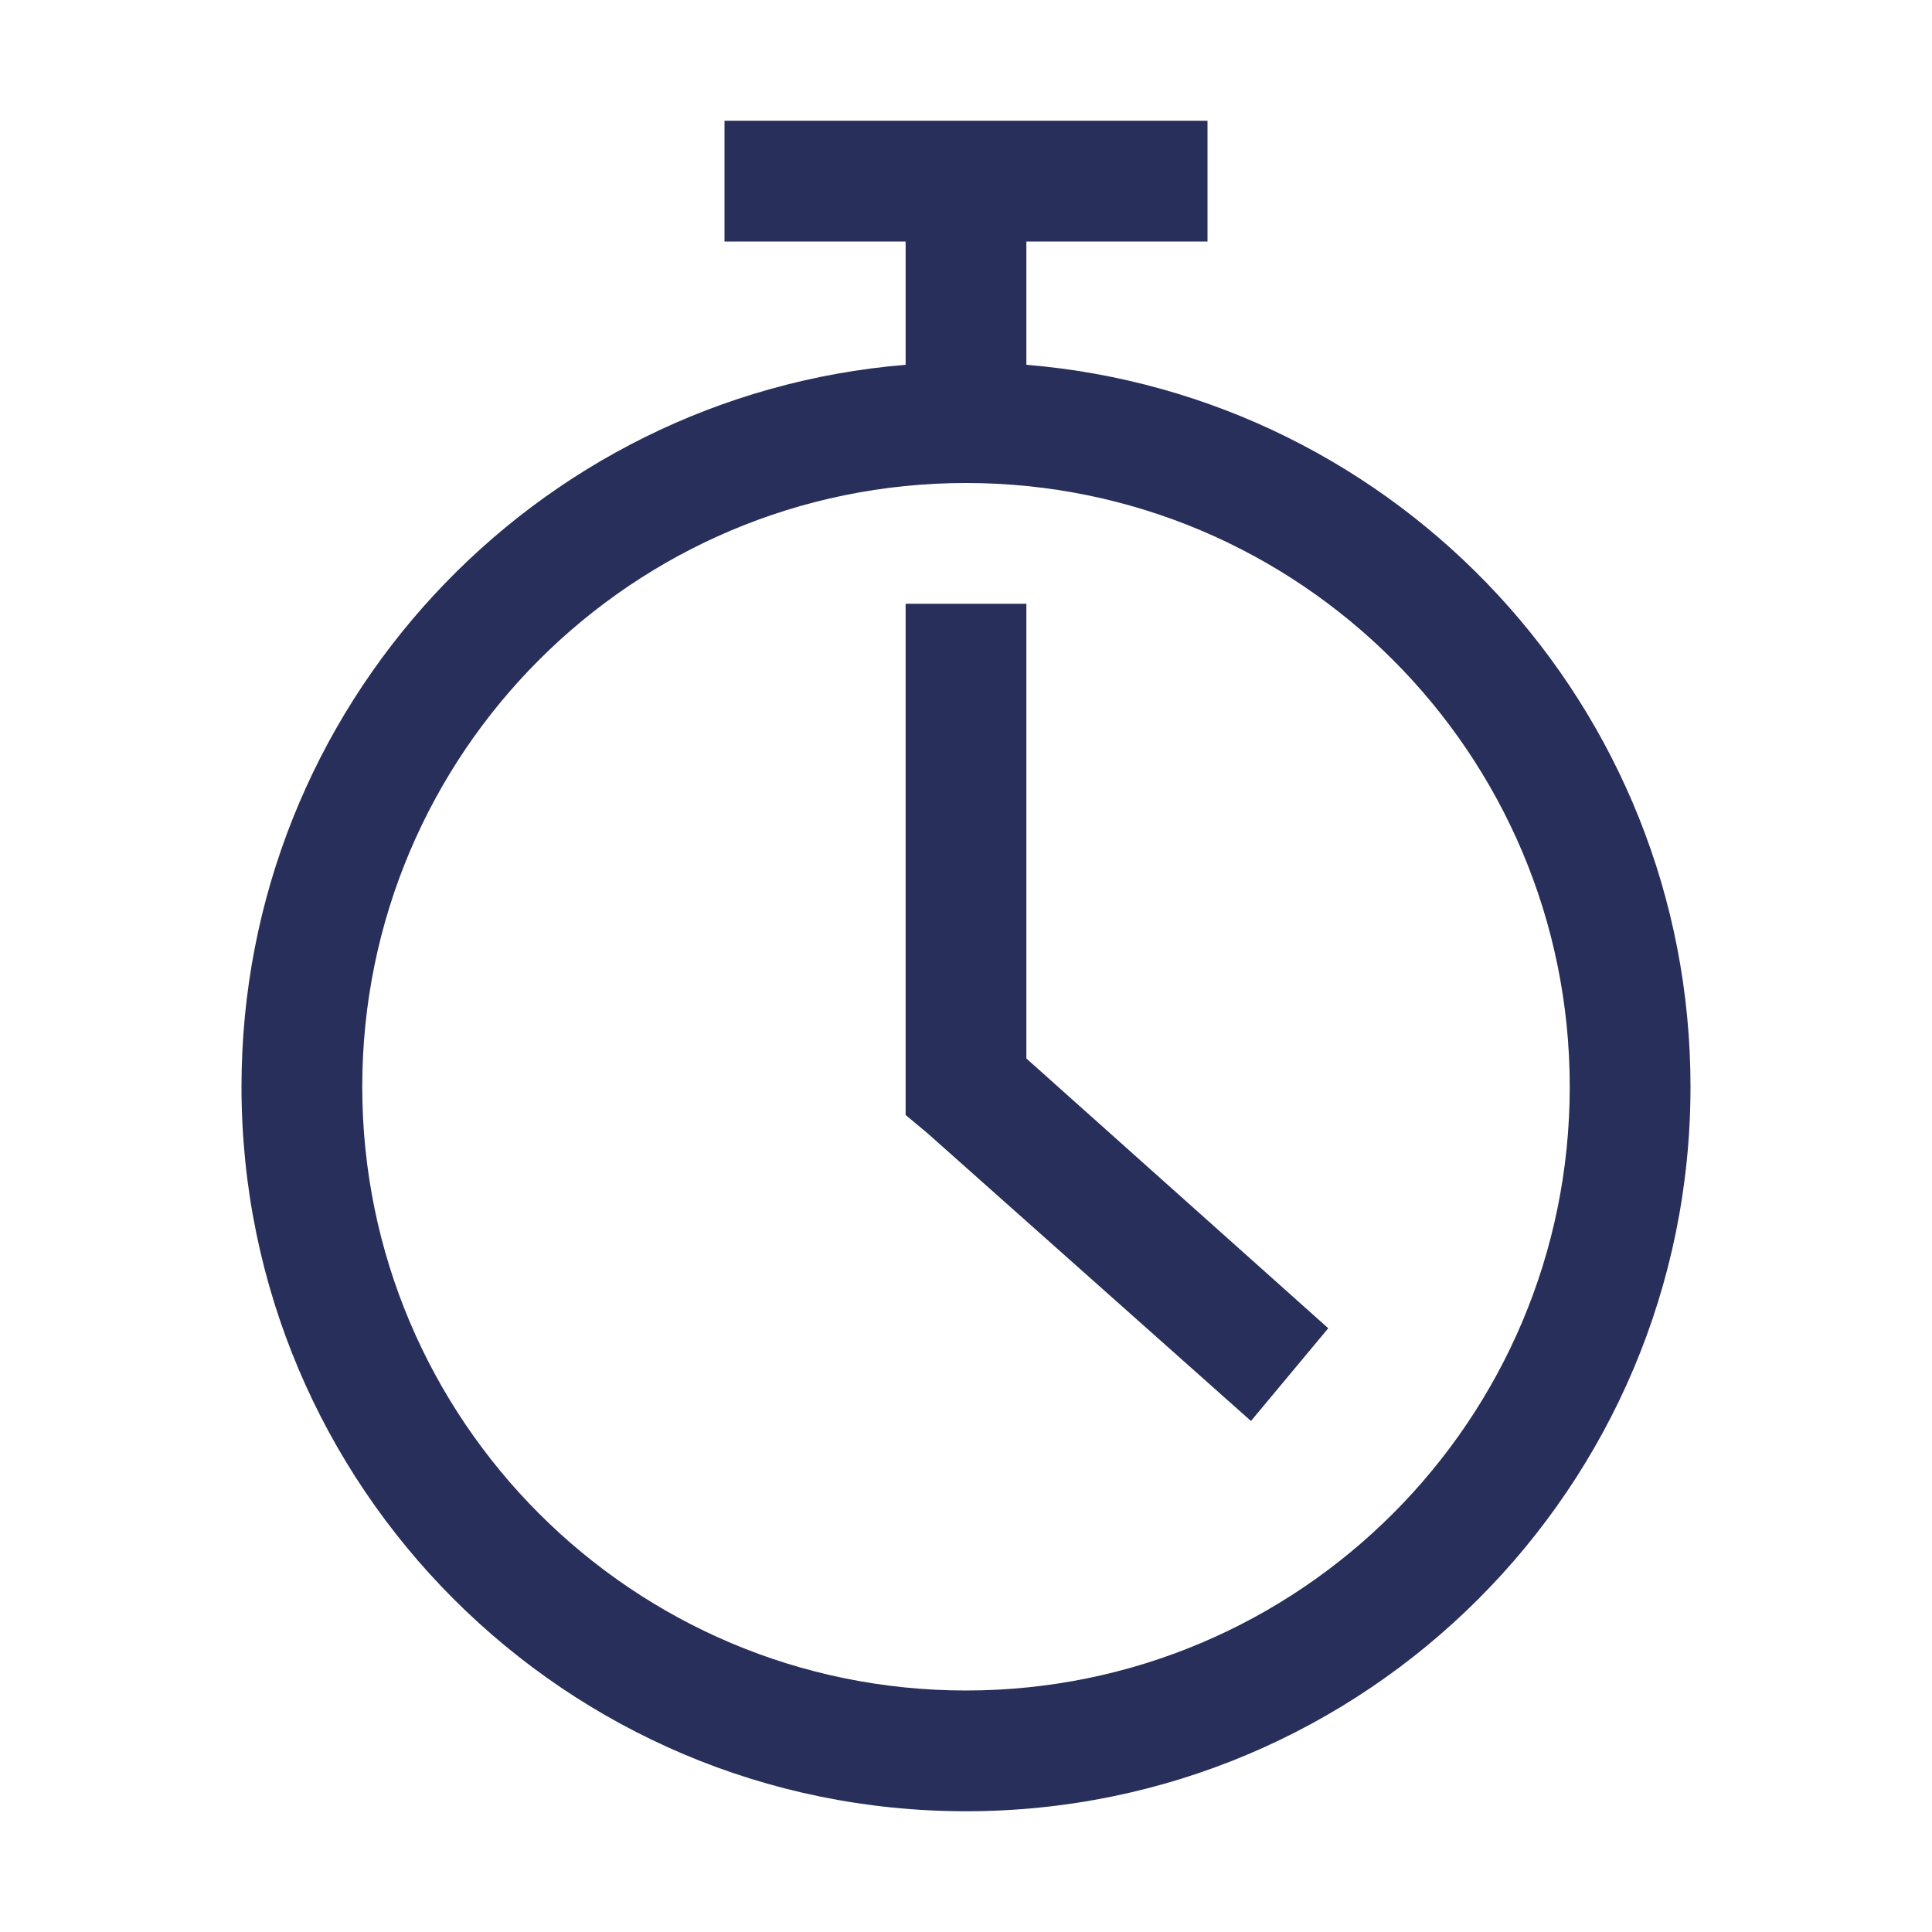
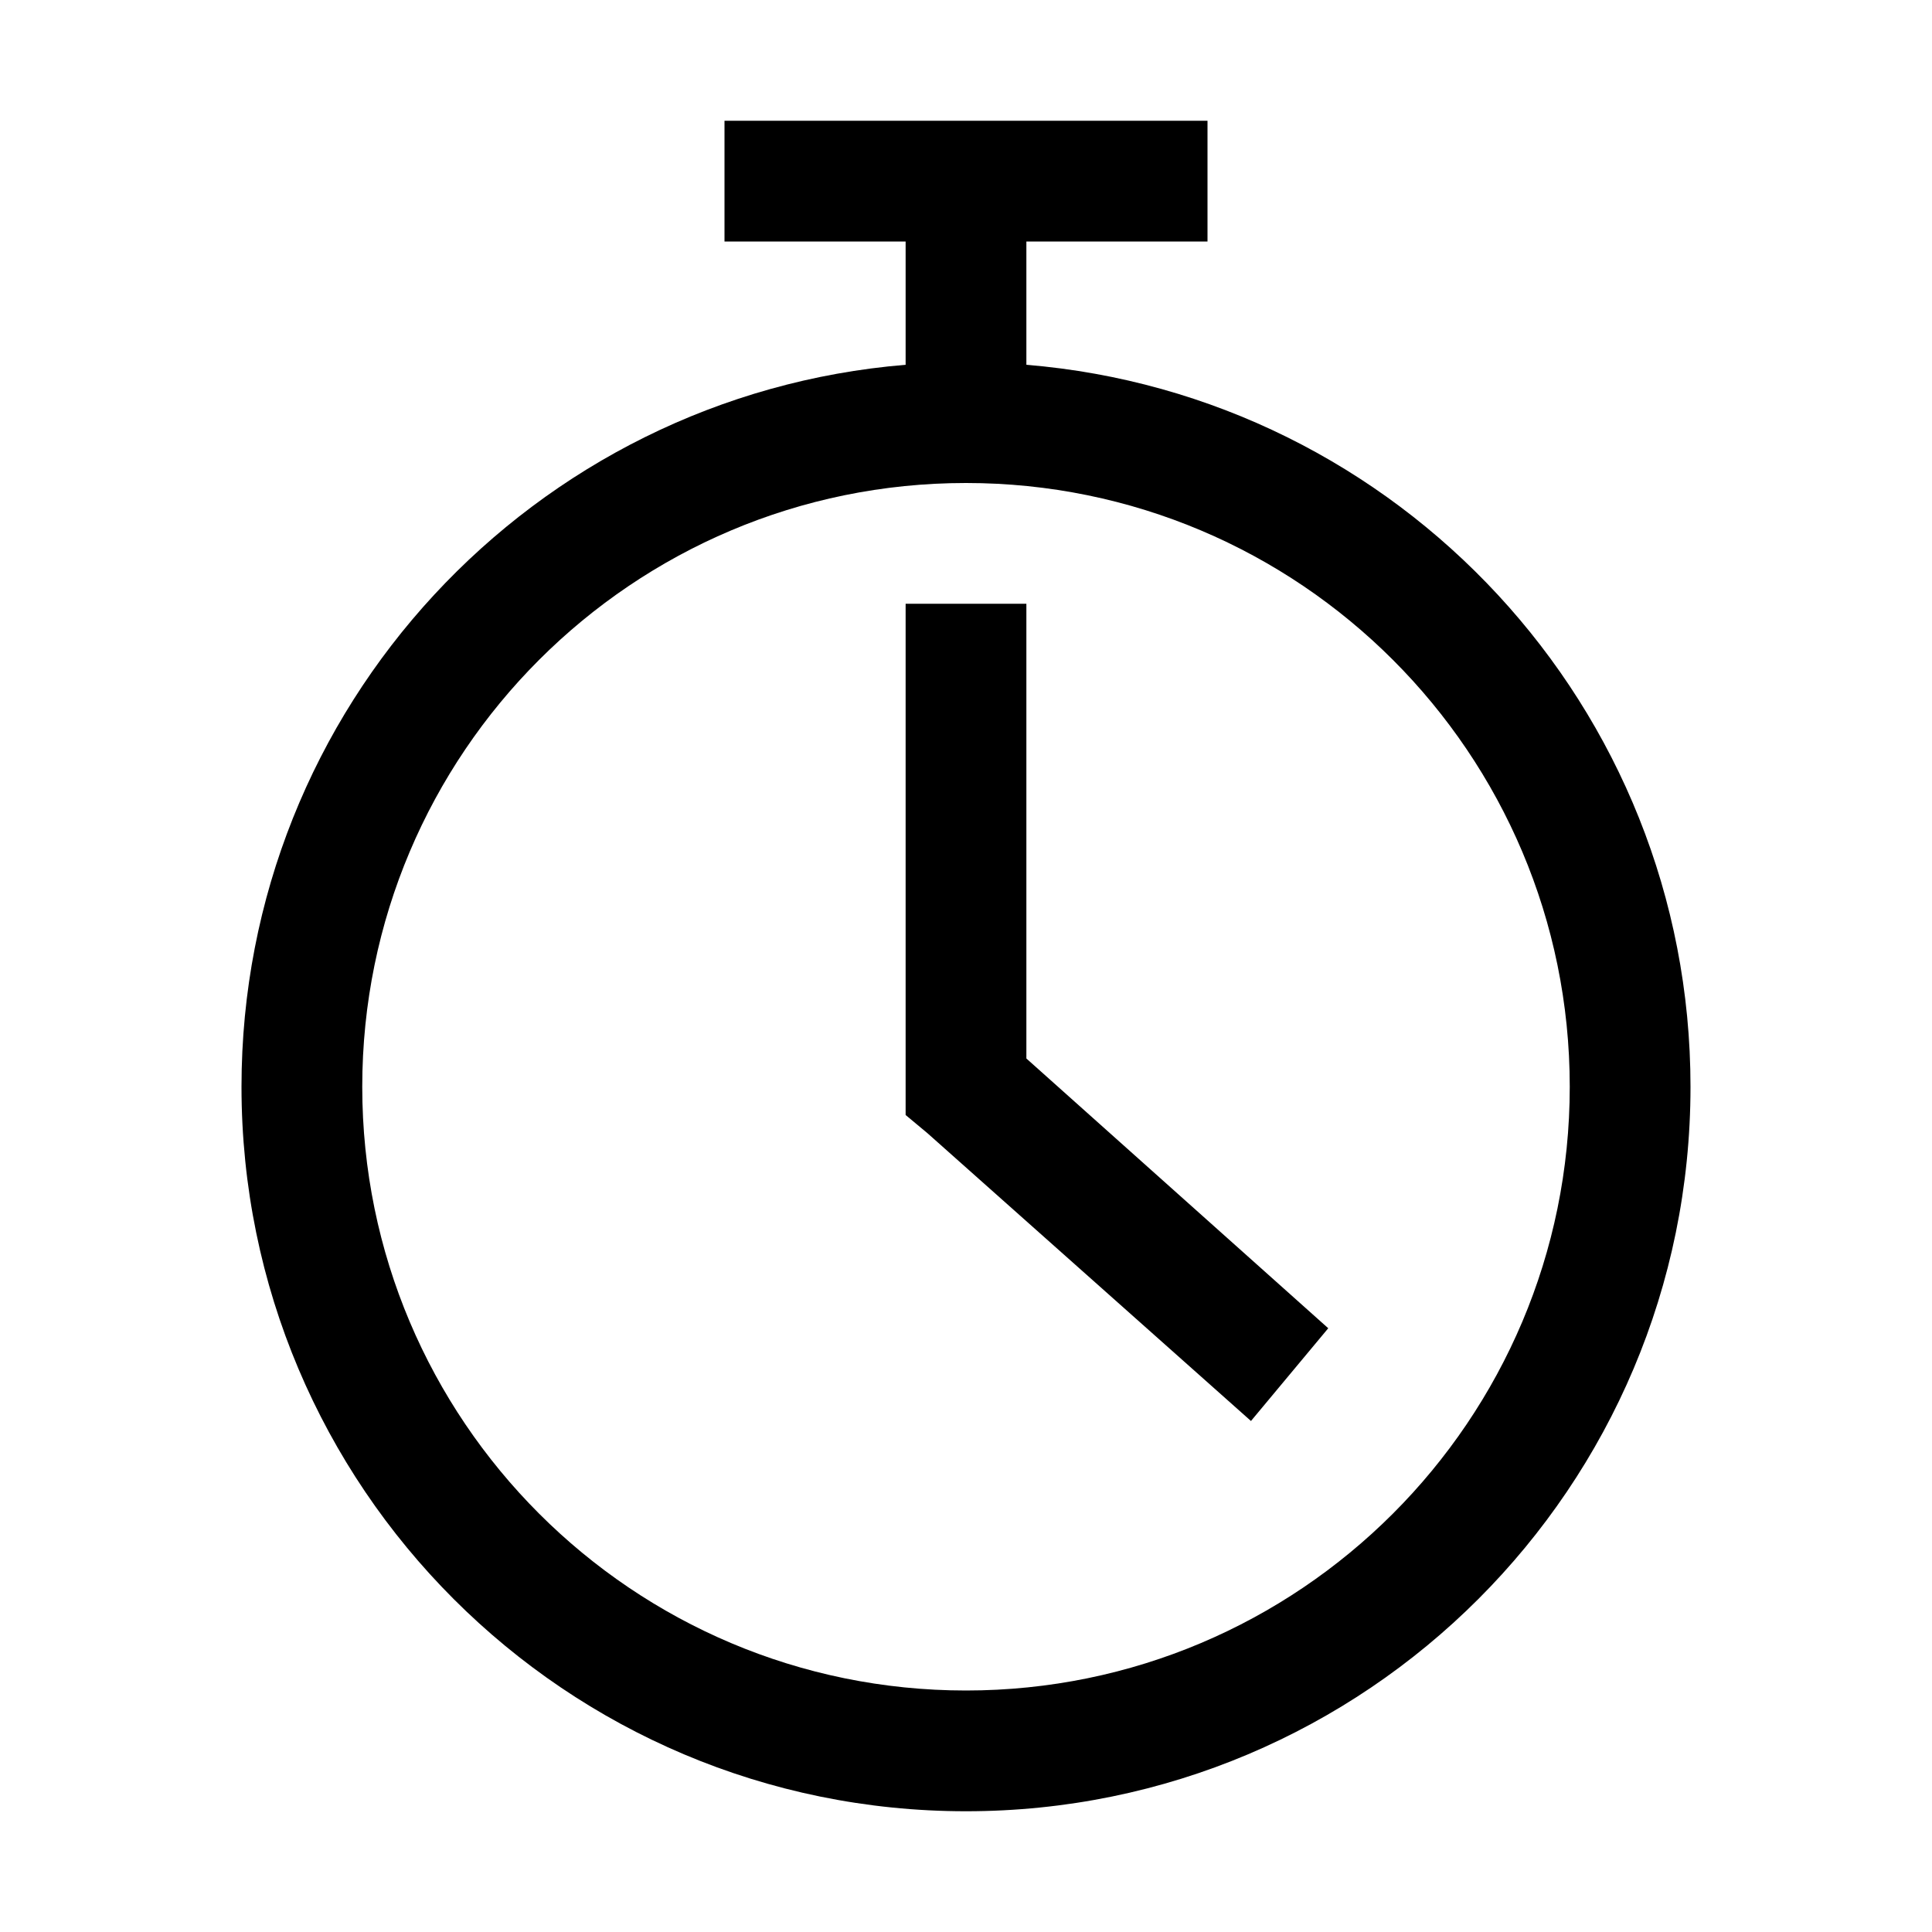
- <svg xmlns="http://www.w3.org/2000/svg" width="16" height="16" viewBox="0 0 16 16" fill="none">
-   <path fill-rule="evenodd" clip-rule="evenodd" d="M6 1H10V2H8.5V3.021C11.58 3.275 14 5.855 14 9C14 12.314 11.314 15 8 15C4.686 15 2 12.314 2 9C2 5.855 4.42 3.275 7.5 3.021V2H6V1ZM13 9C13 11.761 10.761 14 8 14C5.239 14 3 11.761 3 9C3 6.239 5.239 4 8 4C10.761 4 13 6.239 13 9ZM7.5 5V9V9.234L7.68 9.384L10.36 11.768L11 11L8.5 8.766V5H7.5Z" fill="#272F5A" />
+ <svg xmlns="http://www.w3.org/2000/svg" width="16" height="16" viewBox="0 0 16 16" fill="currentColor">
+   <path fill-rule="evenodd" clip-rule="evenodd" d="M6 1H10V2H8.5V3.021C11.58 3.275 14 5.855 14 9C14 12.314 11.314 15 8 15C4.686 15 2 12.314 2 9C2 5.855 4.42 3.275 7.5 3.021V2H6V1ZM13 9C13 11.761 10.761 14 8 14C5.239 14 3 11.761 3 9C3 6.239 5.239 4 8 4C10.761 4 13 6.239 13 9ZM7.5 5V9V9.234L7.68 9.384L10.36 11.768L11 11L8.5 8.766V5H7.5Z" />
</svg>
